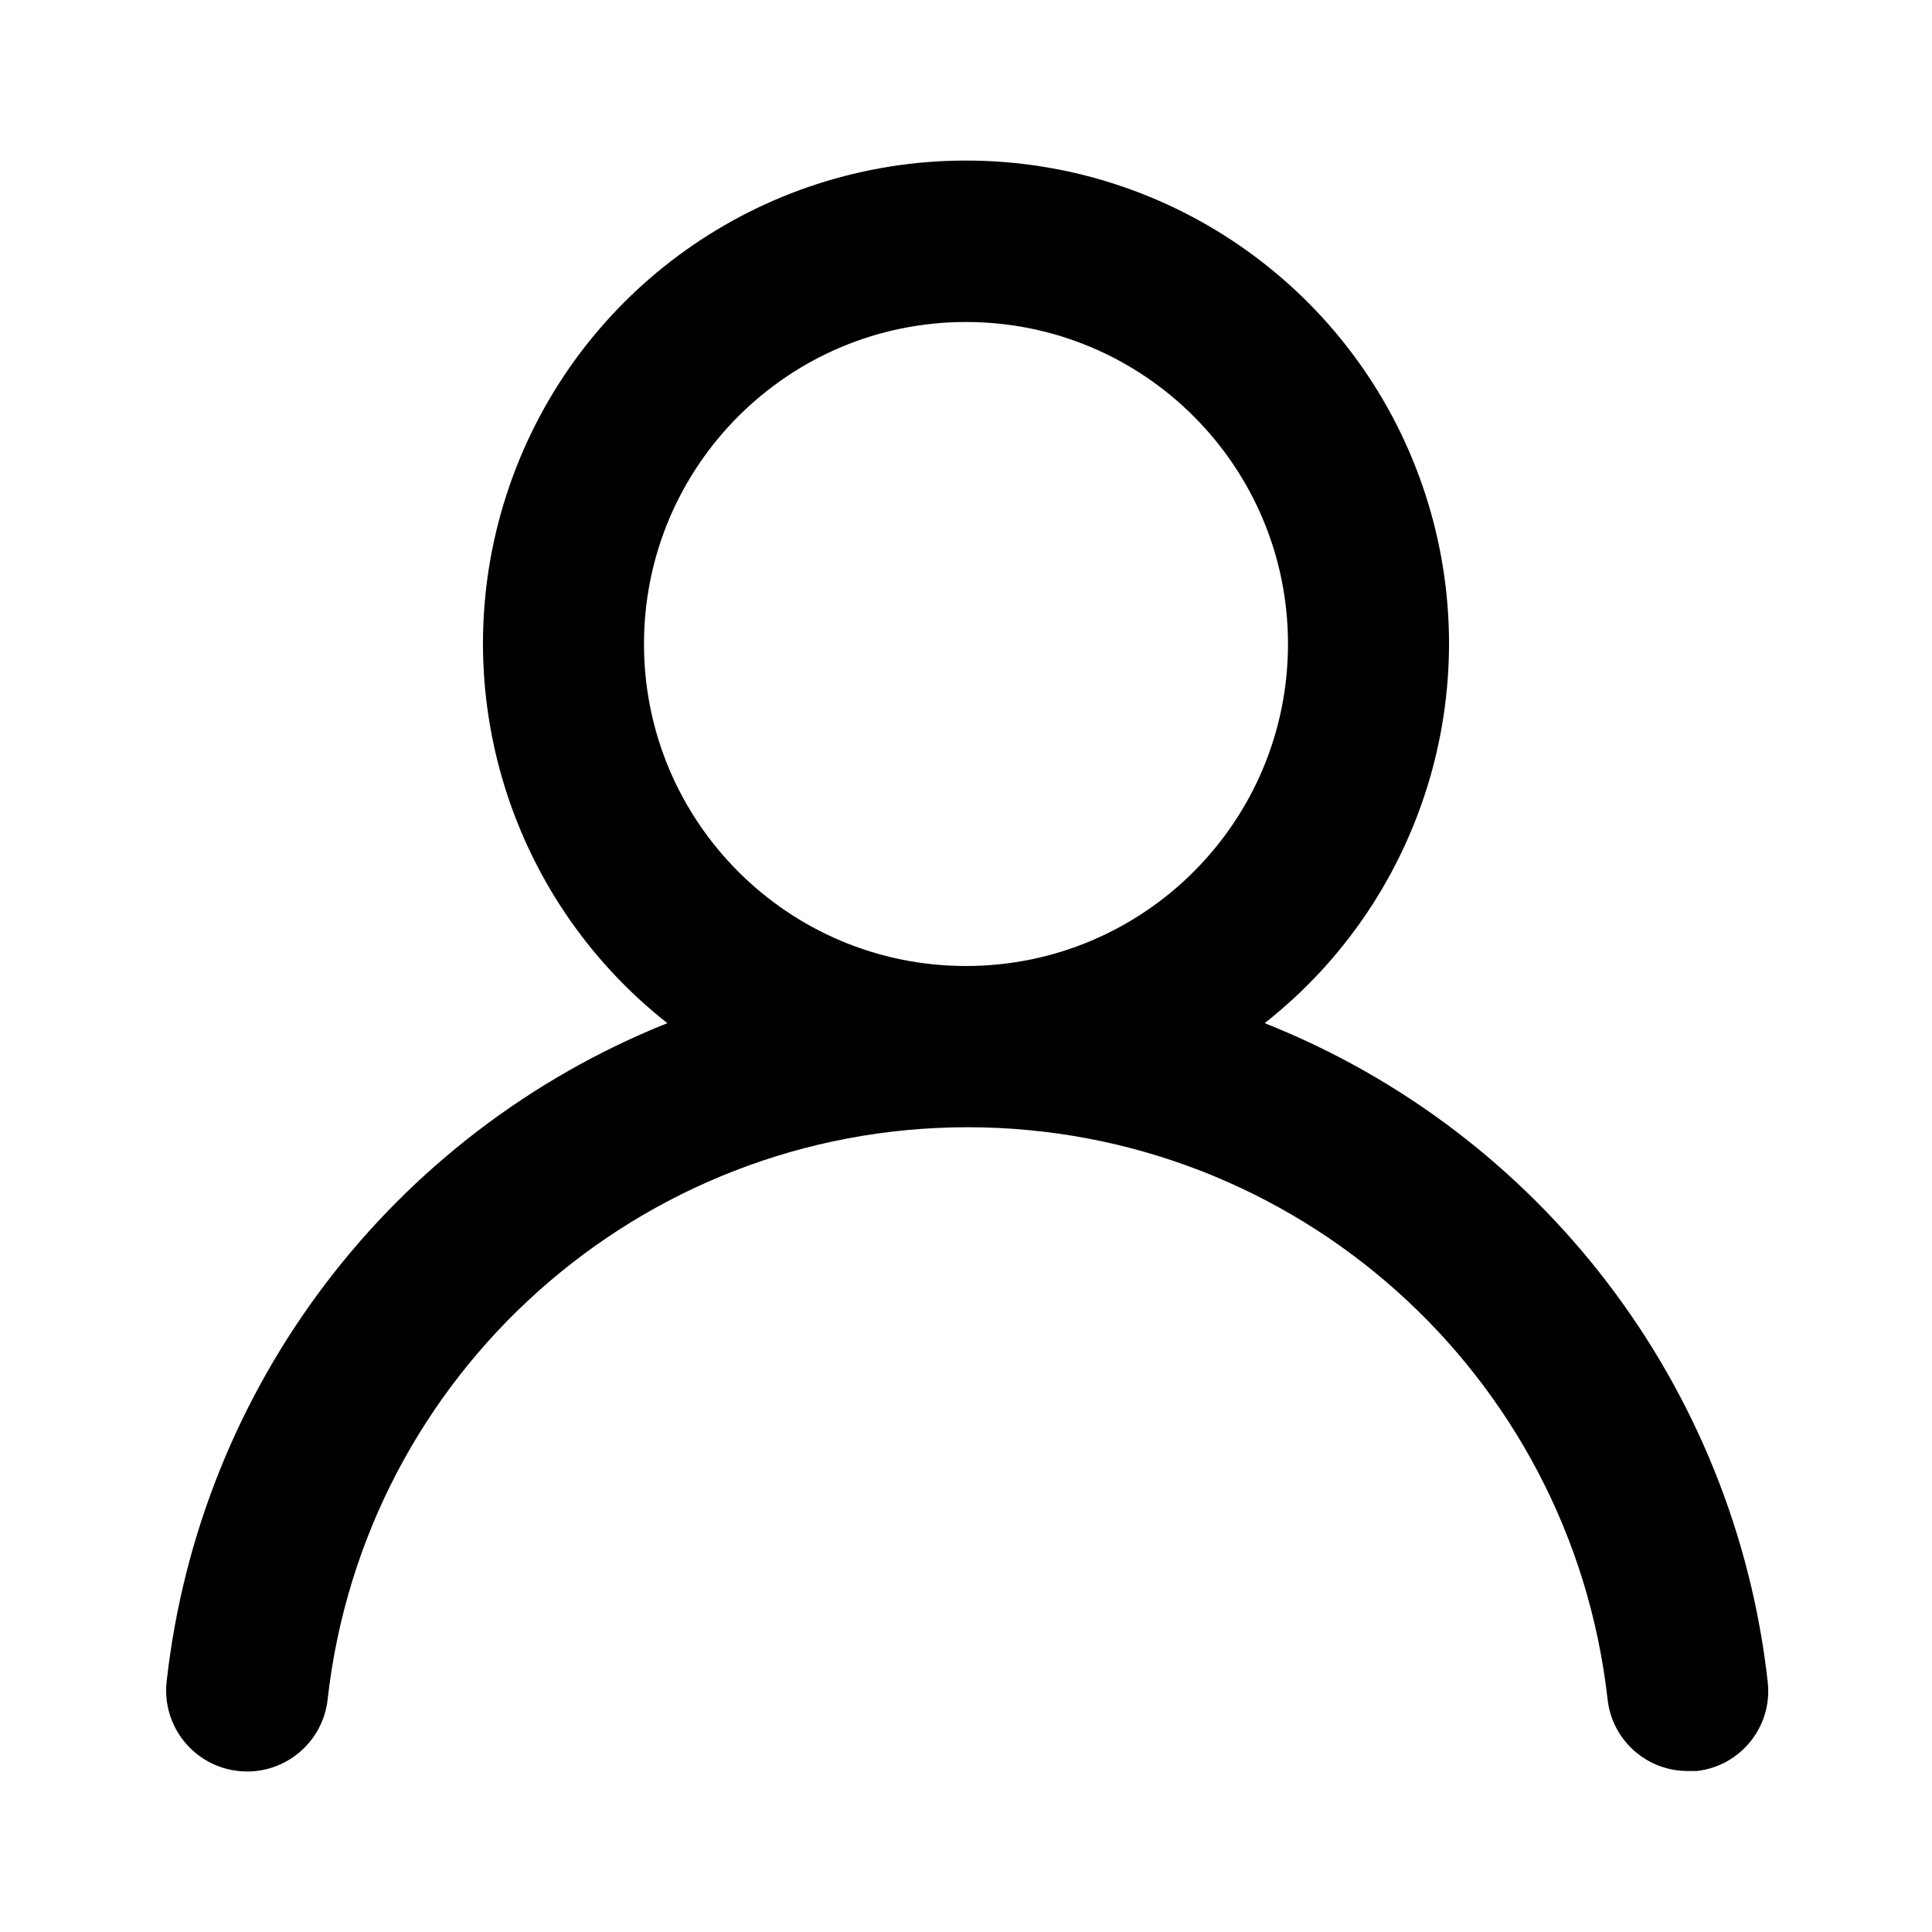
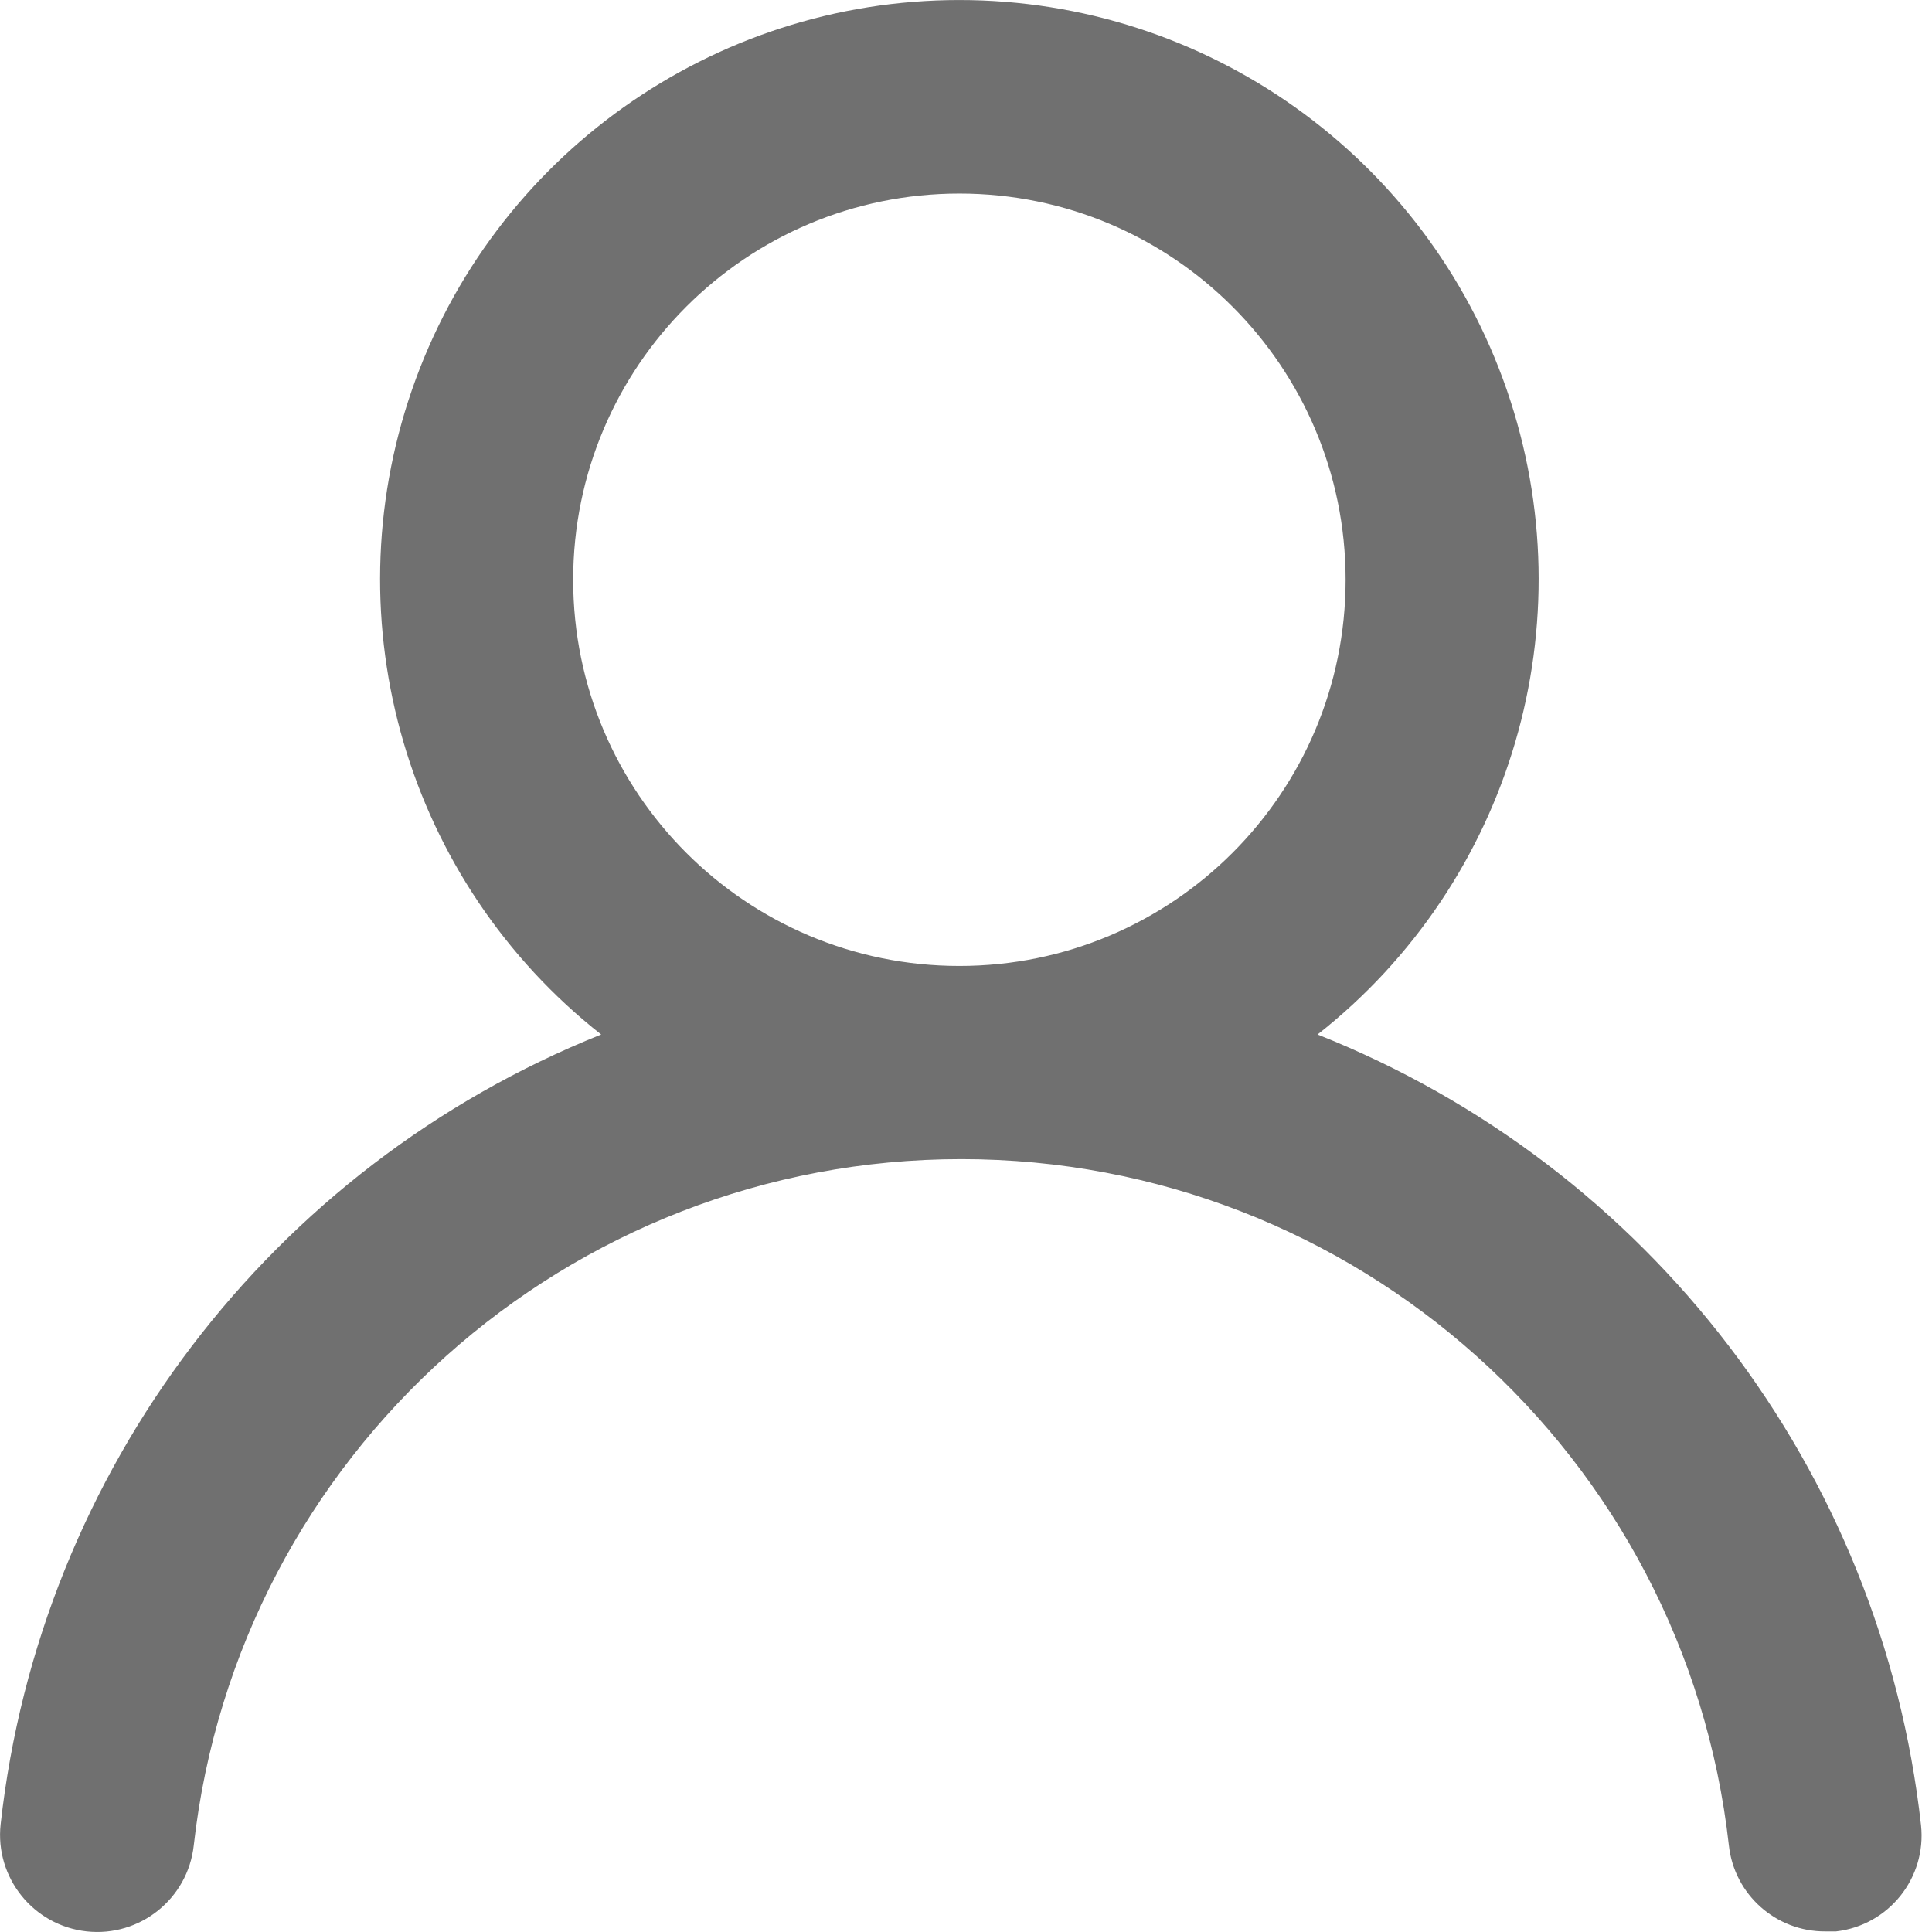
- <svg xmlns="http://www.w3.org/2000/svg" viewBox="0 0 24 24">
-   <path d="M15.71,12.71a6,6,0,1,0-7.42,0,10,10,0,0,0-6.22,8.18,1,1,0,0,0,2,.22,8,8,0,0,1,15.9,0,1,1,0,0,0,1,.89h.11a1,1,0,0,0,.88-1.1A10,10,0,0,0,15.71,12.71ZM12,12a4,4,0,1,1,4-4A4,4,0,0,1,12,12Z" />
+ <svg xmlns="http://www.w3.org/2000/svg" width="30" height="30.165" viewBox="0 0 30 30.165">
+   <defs>
+     <style>
+       .cls-1 {
+         fill: #707070;
+       }
+     </style>
+   </defs>
+   <path id="user" class="cls-1" d="M22.634,18.147a9.044,9.044,0,1,0-11.185,0,15.074,15.074,0,0,0-9.376,12.33,1.516,1.516,0,1,0,3.015.332,12.059,12.059,0,0,1,23.968,0,1.507,1.507,0,0,0,1.507,1.342h.166a1.507,1.507,0,0,0,1.327-1.658A15.074,15.074,0,0,0,22.634,18.147Zm-5.592-1.07a6.03,6.03,0,1,1,6.03-6.03A6.03,6.03,0,0,1,17.042,17.077Z" transform="translate(-2.063 -1.995)" />
</svg>
